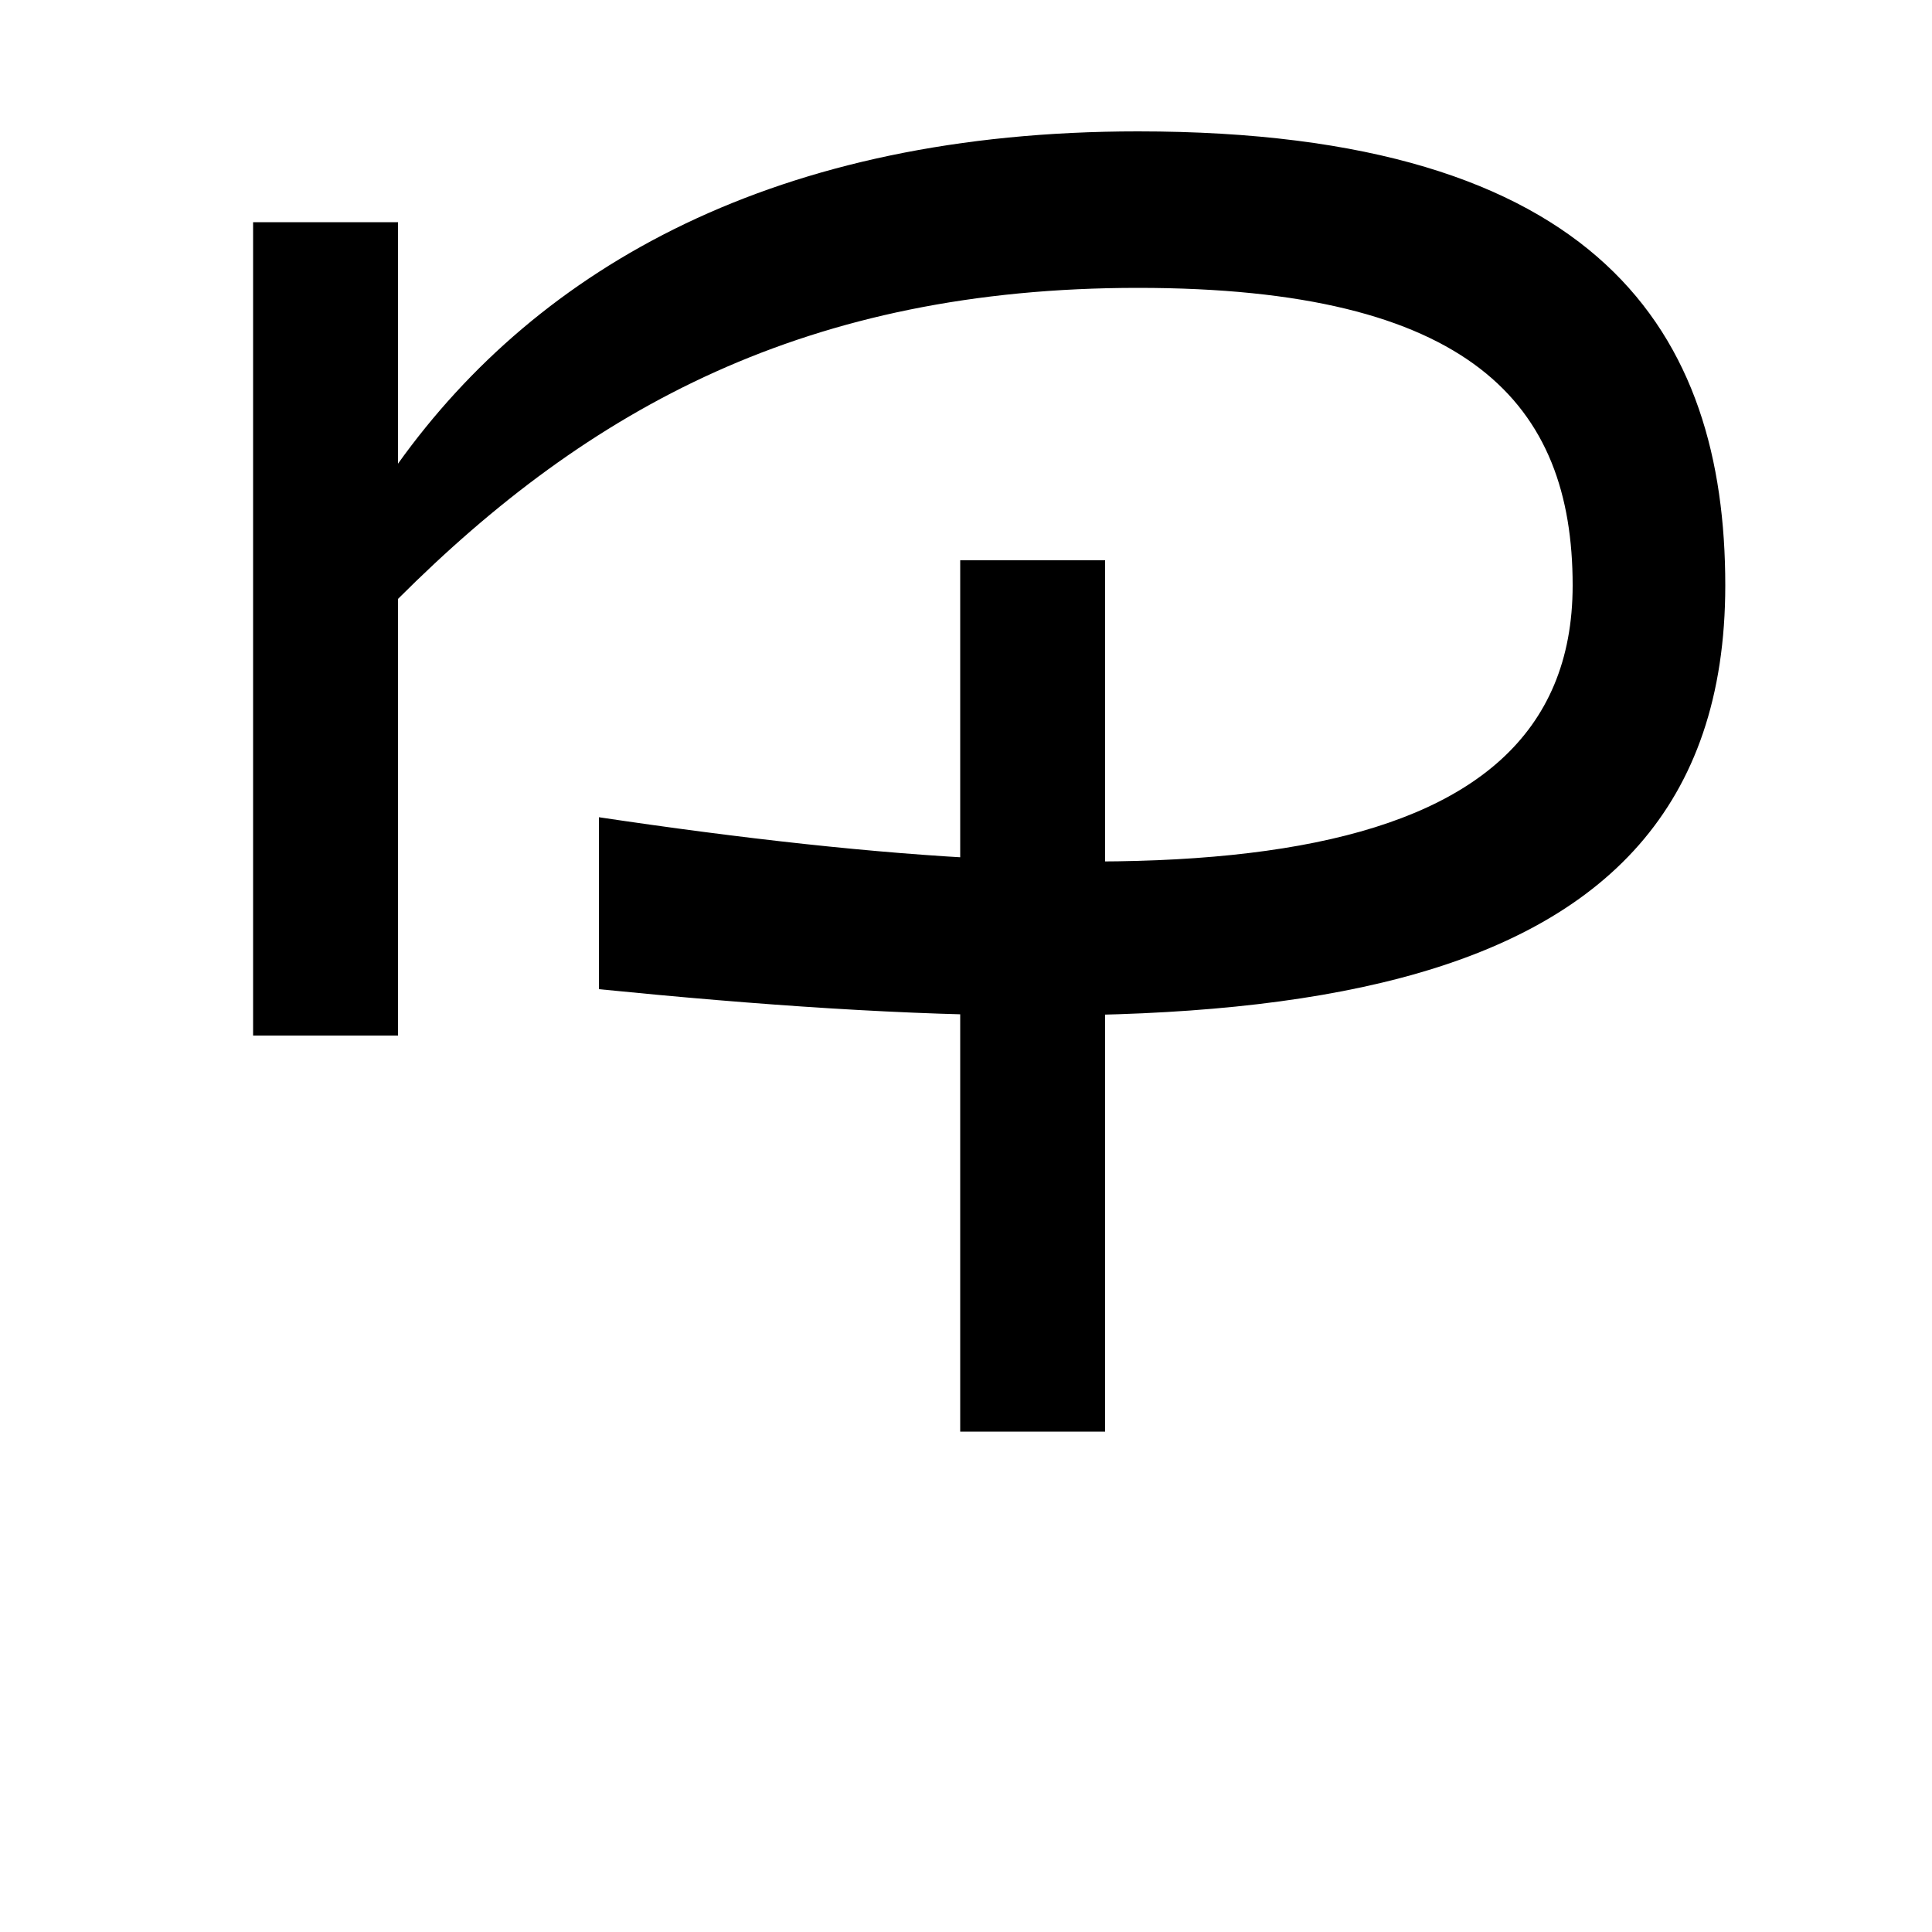
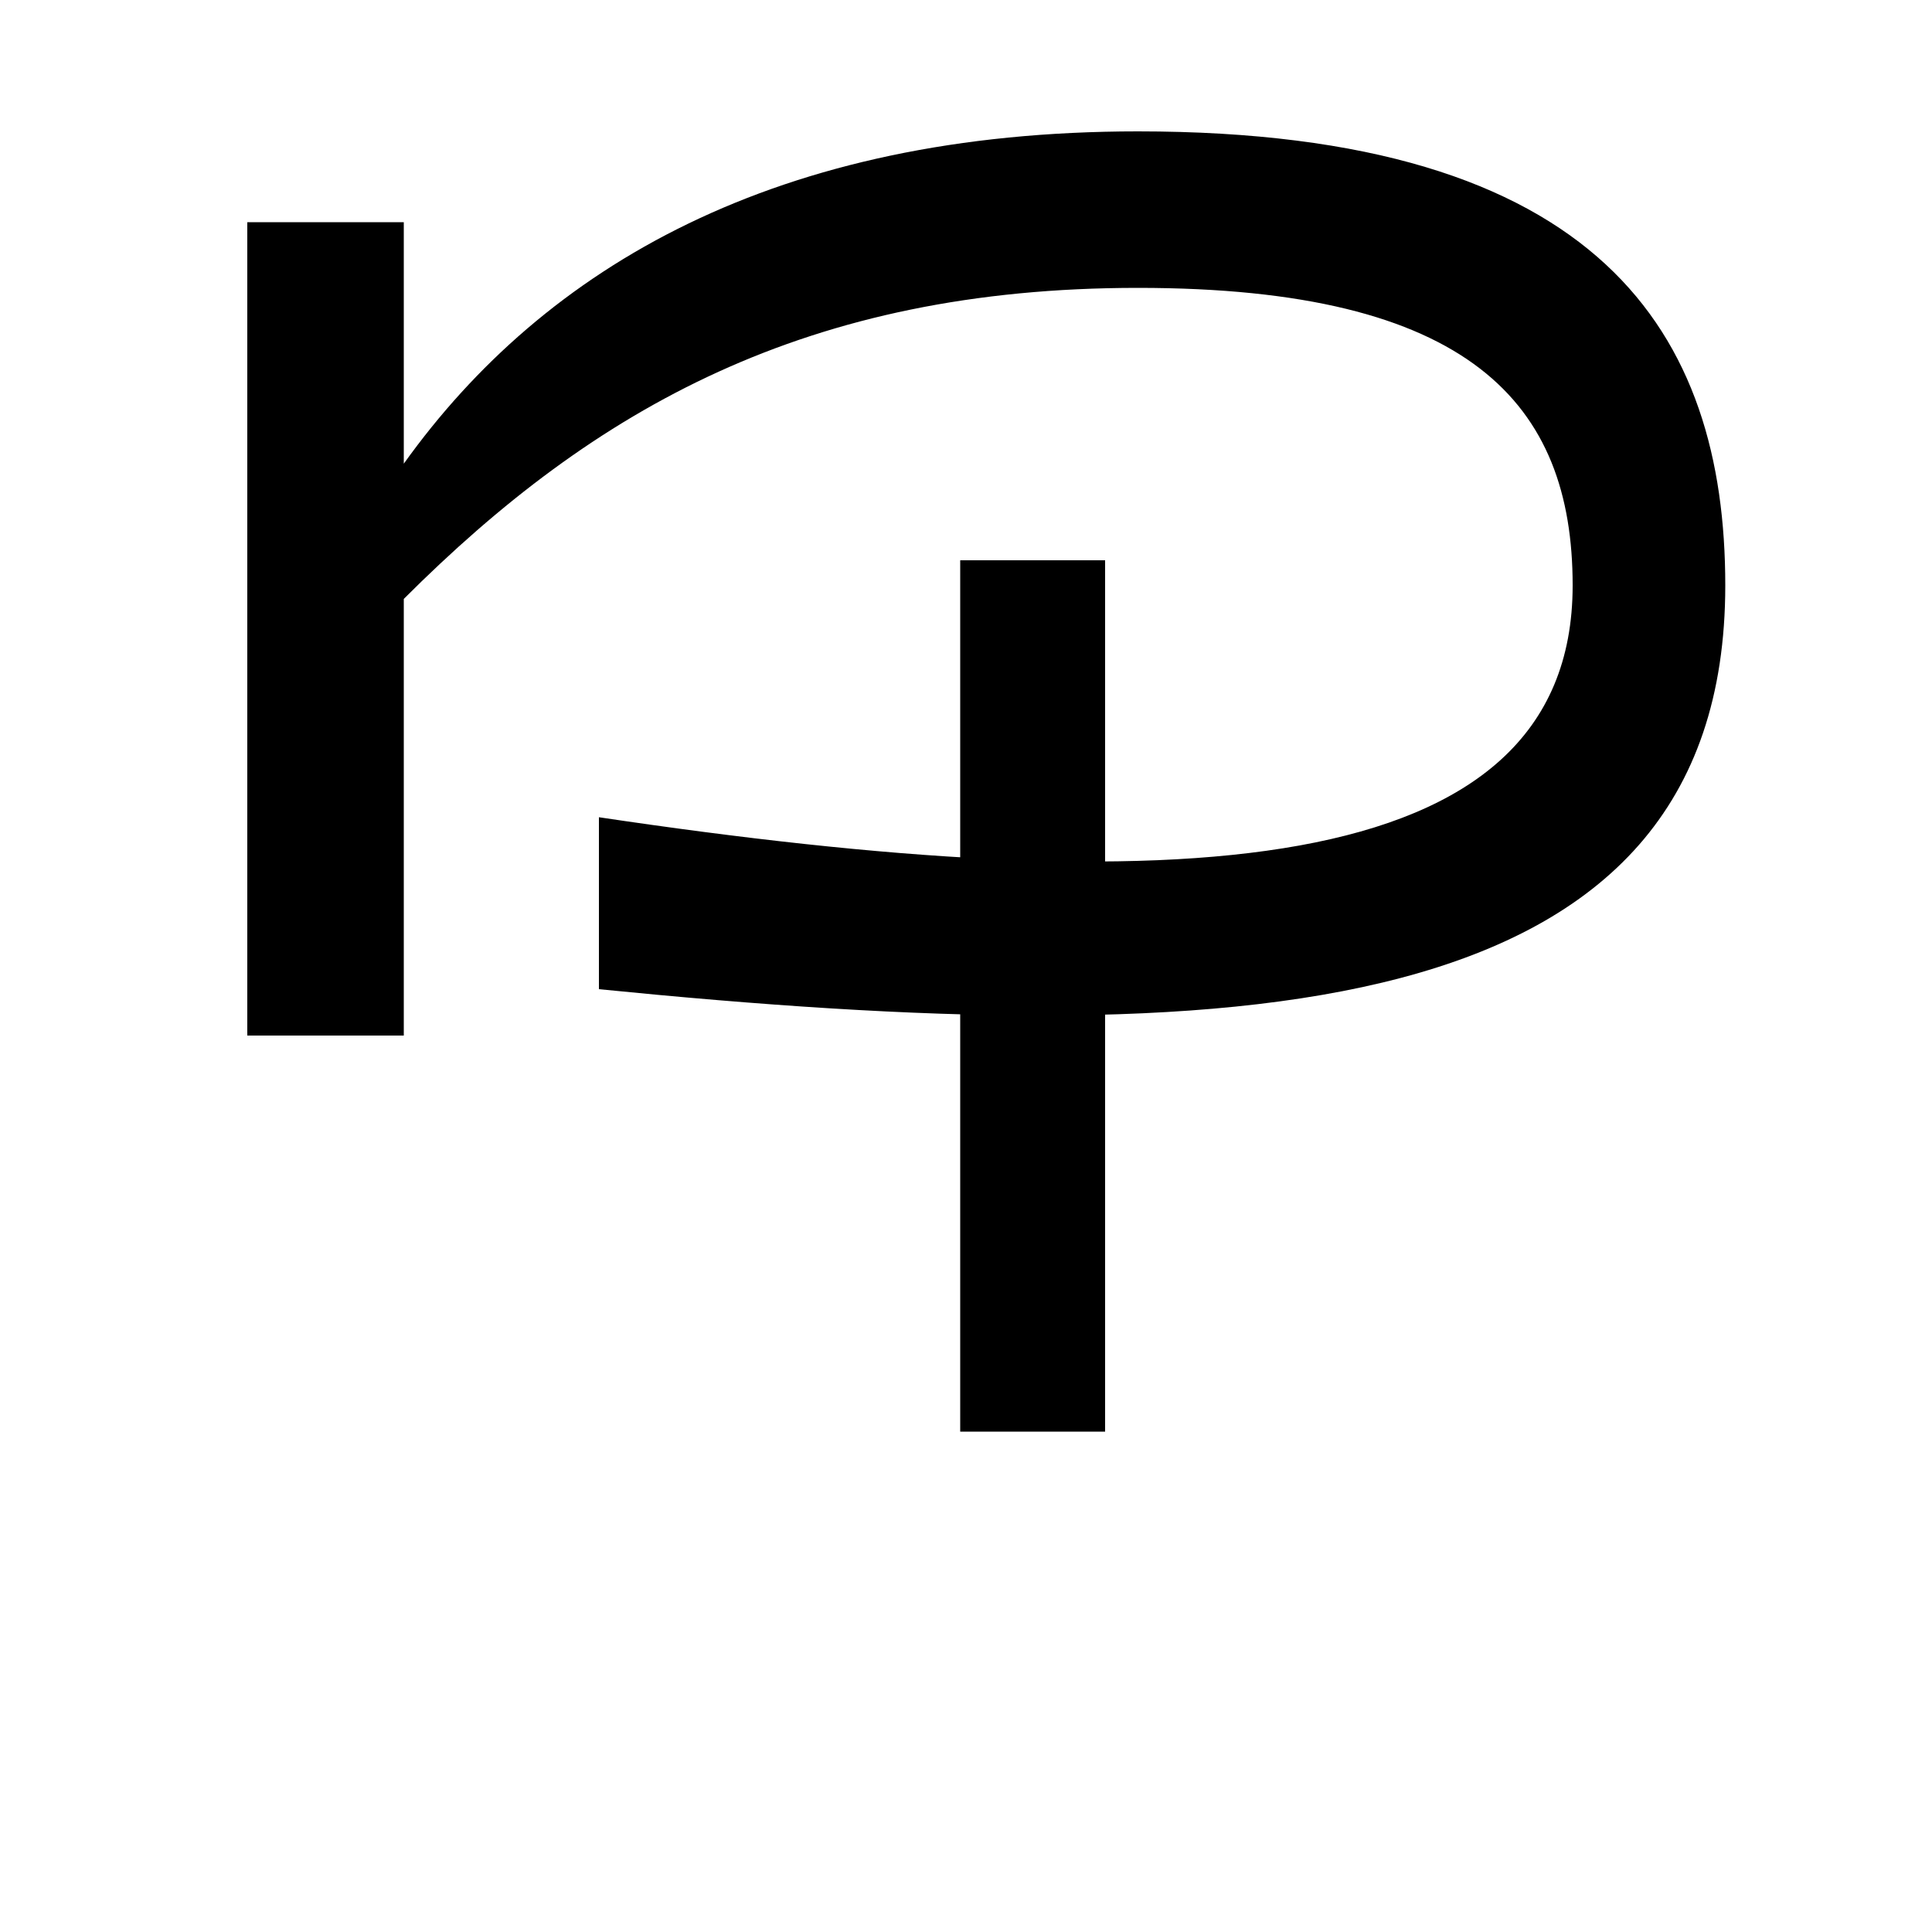
<svg xmlns="http://www.w3.org/2000/svg" width="1000" height="1000">
-   <path d="M131 344H206V570C305 669 418 731 589 731C761 731 814 671 814 577C814 422 605 413 310 457V368C640 335 893 347 893 577C893 707 829 812 589 812C402 812 279 742 206 640V765H131ZM572 139V590H497V139Z" transform="translate(0, 880) scale(1,-1)" />
+   <path d="M128 344H209V570C308 669 418 731 589 731C761 731 814 671 814 577C814 422 605 413 310 457V368C640 335 893 347 893 577C893 707 829 812 589 812C402 812 282 742 209 640V765H128ZM572 139V590H497V139Z" transform="translate(0, 880) scale(1,-1)" />
</svg>
